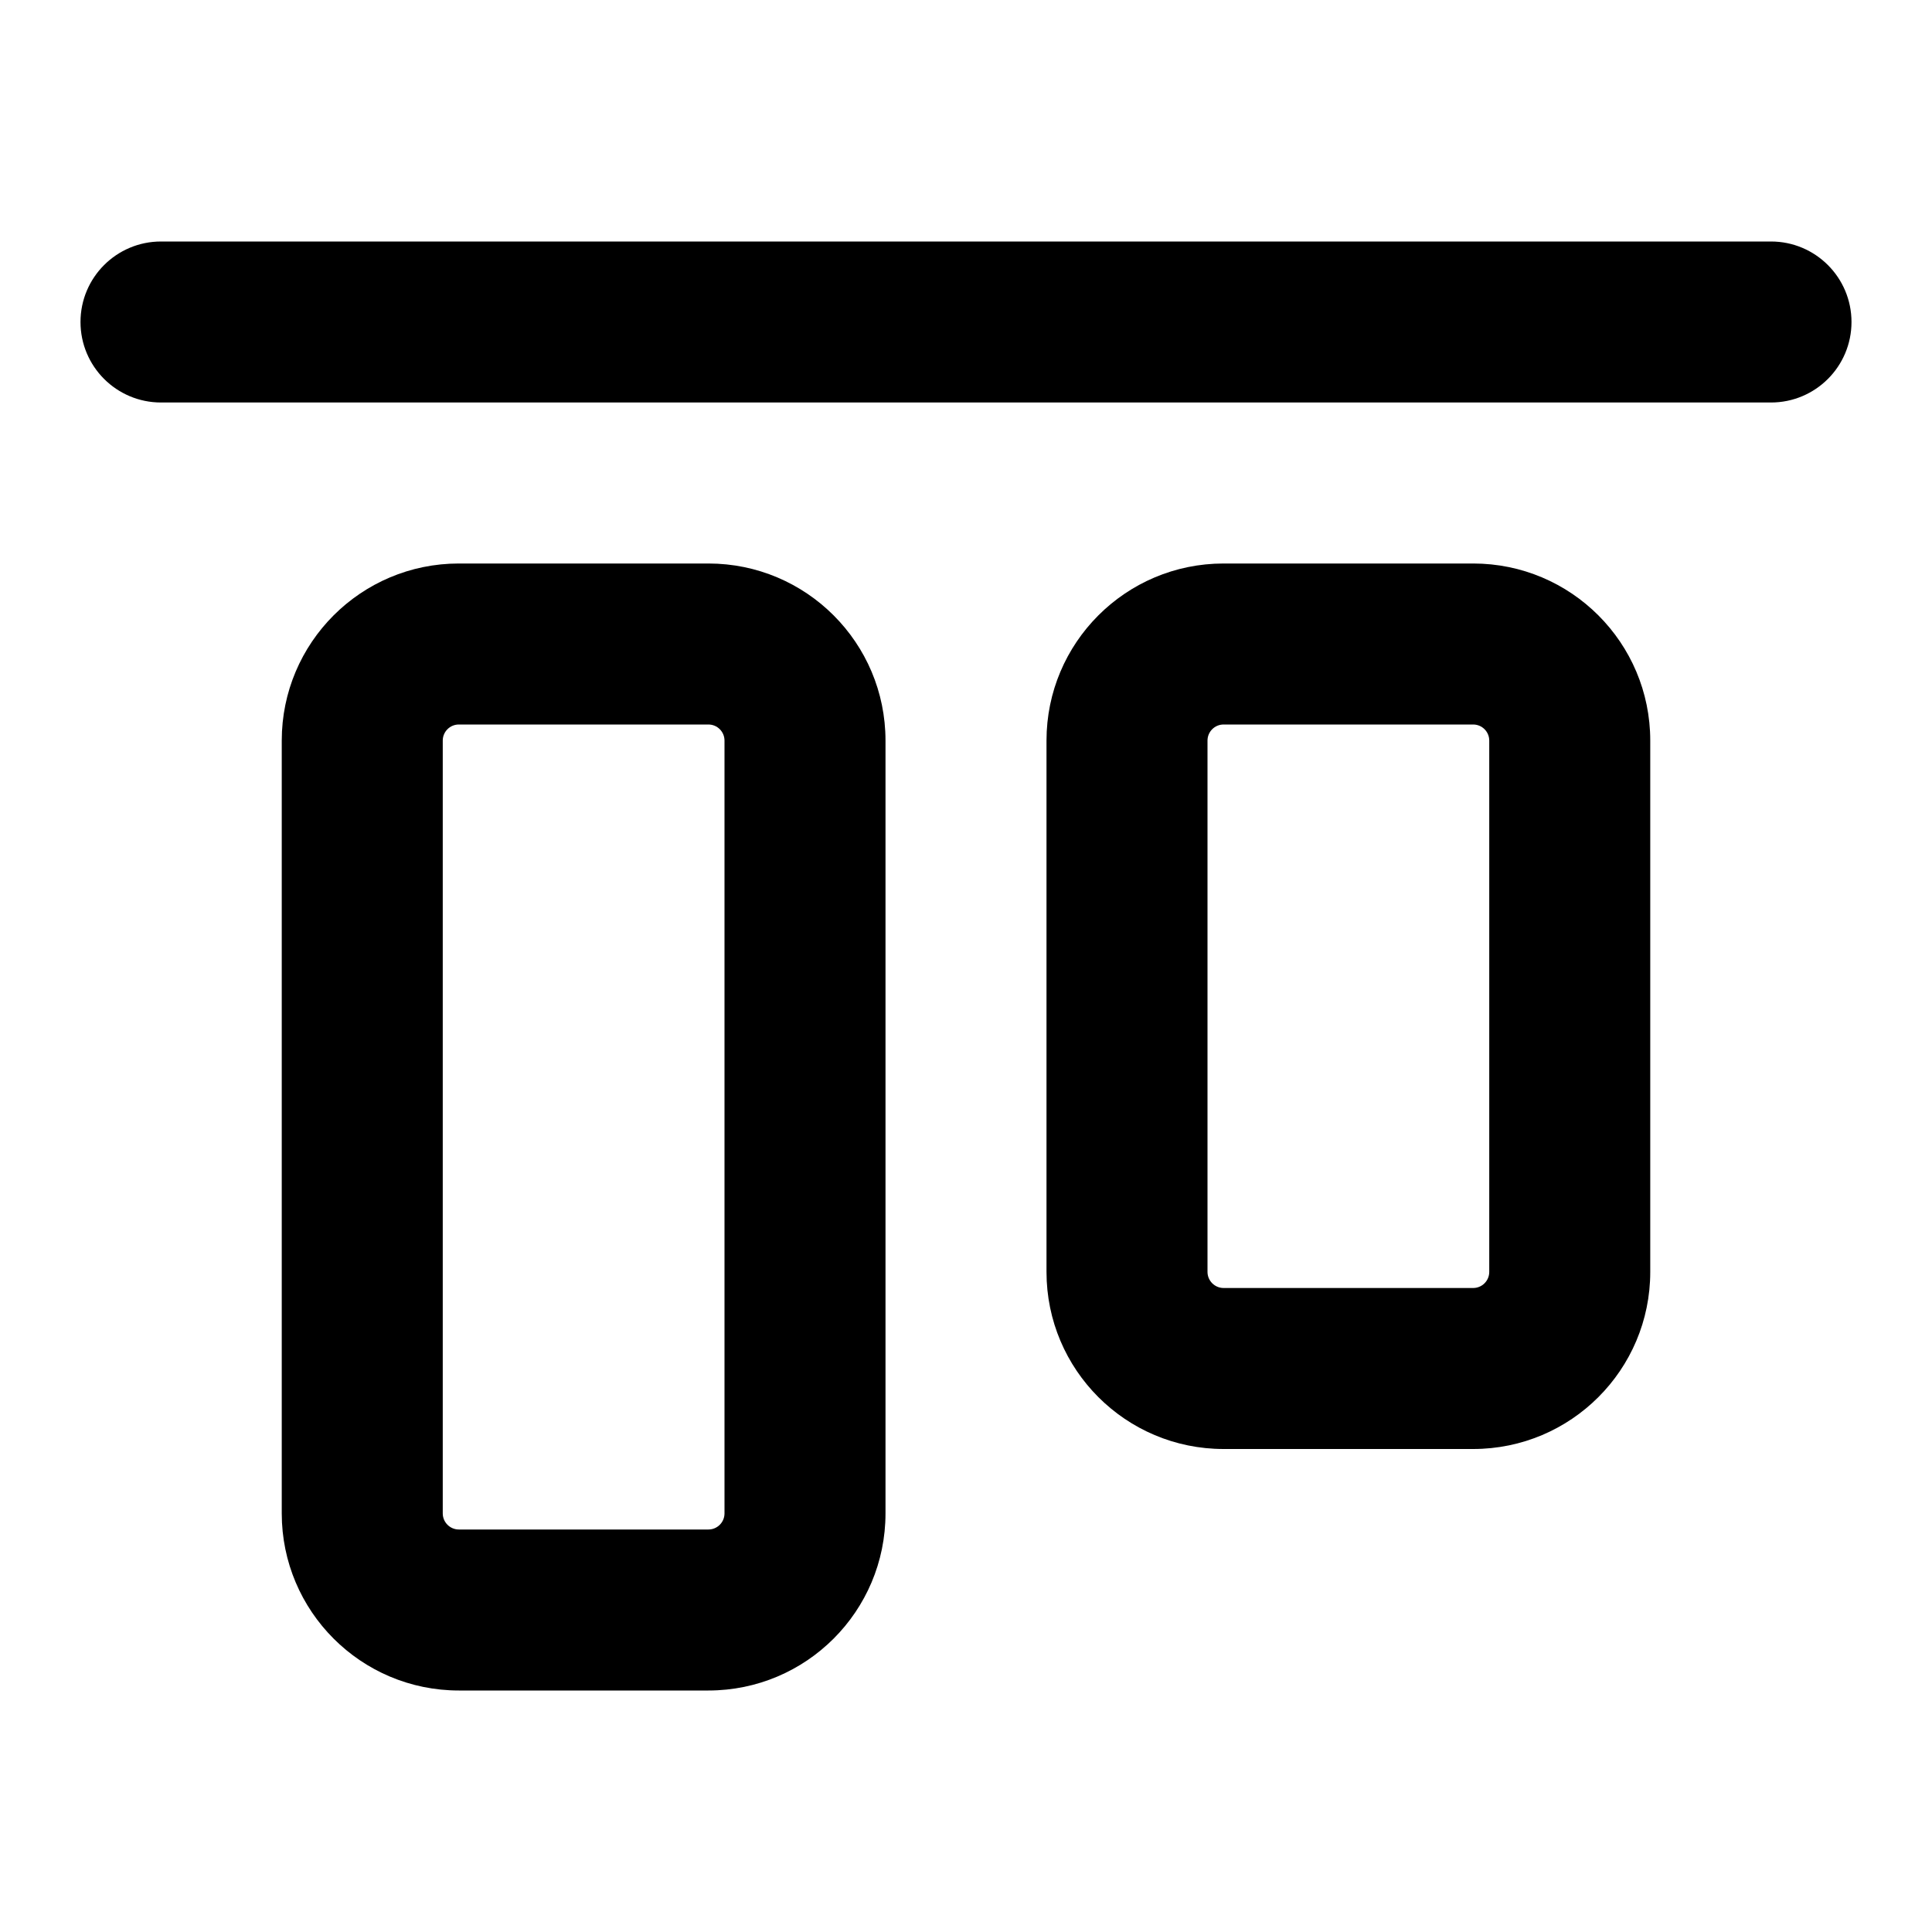
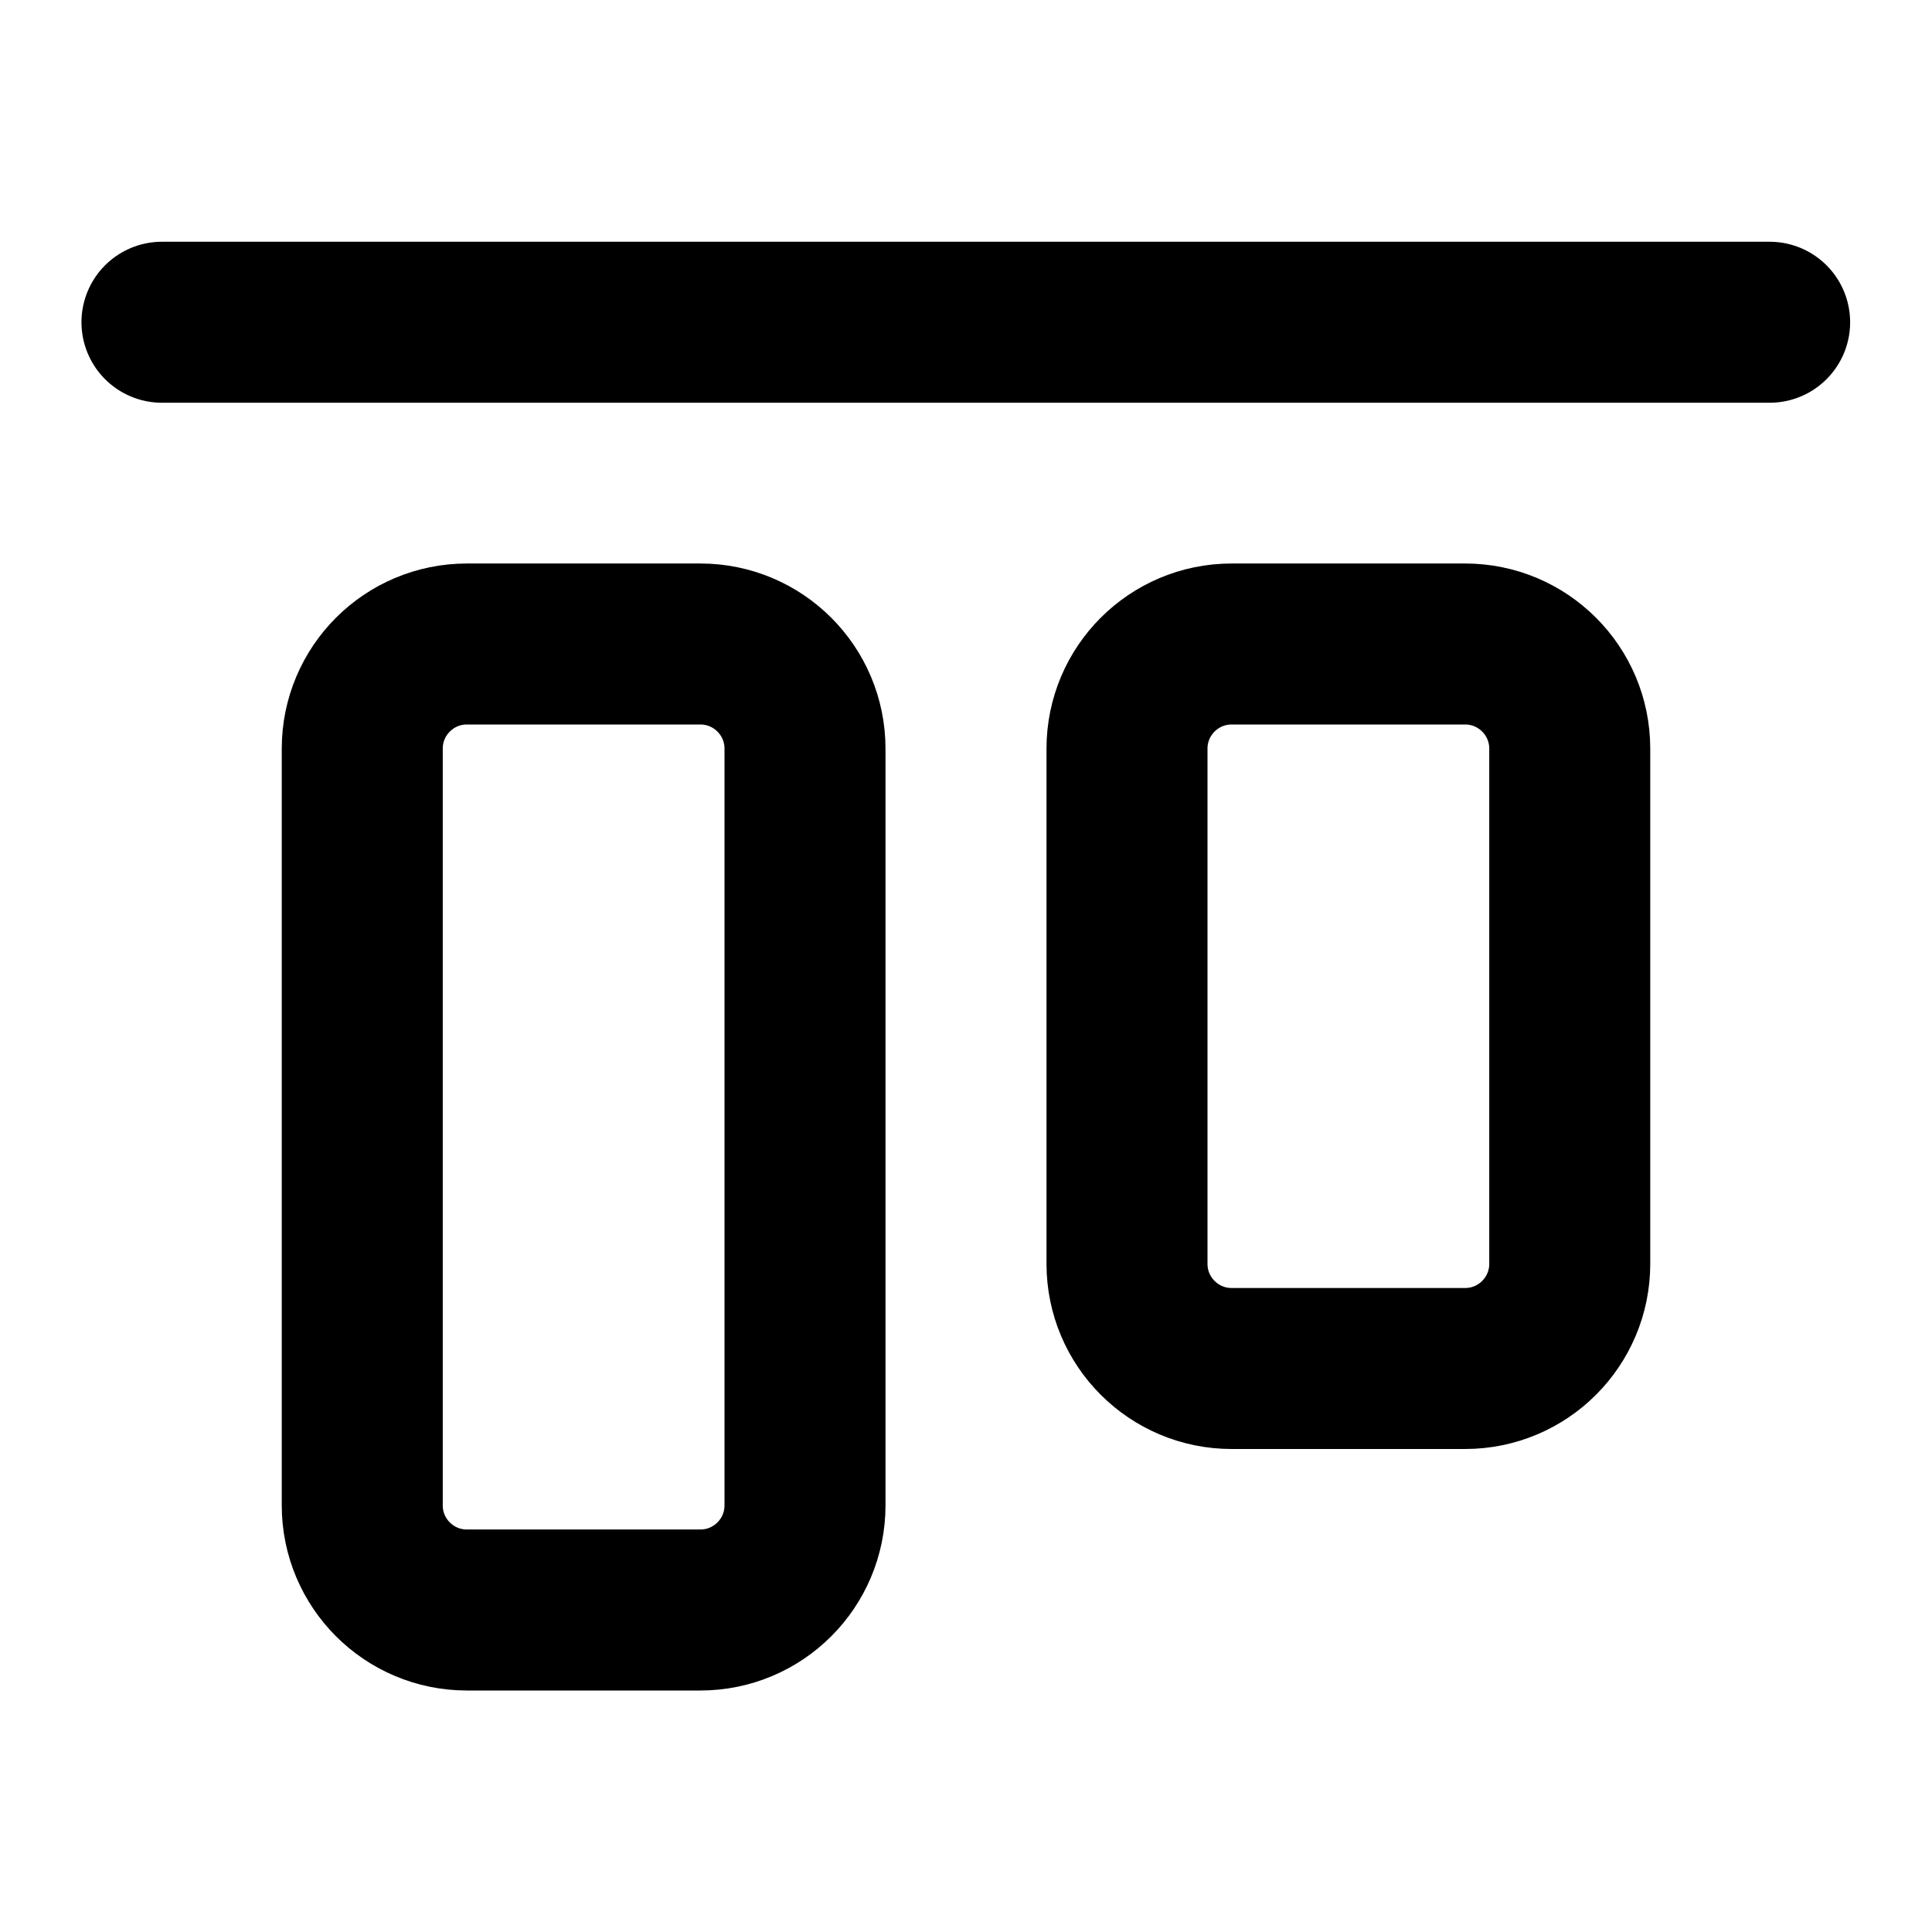
- <svg xmlns="http://www.w3.org/2000/svg" width="24" height="24" fill="none" viewBox="0 0 24 24">
-   <path fill="currentColor" d="M8.8 7A2.2 2.2 0 0 1 11 9.2v9.6A2.2 2.2 0 0 1 8.8 21H5.7a2.2 2.2 0 0 1-2.2-2.2V9.2A2.2 2.2 0 0 1 5.7 7zM5.7 9a.2.2 0 0 0-.2.2v9.6c0 .11.09.2.2.2h3.1a.2.2 0 0 0 .2-.2V9.2a.2.2 0 0 0-.2-.2zm12.6-2a2.2 2.2 0 0 1 2.2 2.2v6.6a2.2 2.2 0 0 1-2.2 2.2h-3.1a2.2 2.2 0 0 1-2.2-2.2V9.2A2.2 2.2 0 0 1 15.2 7zm-3.1 2a.2.2 0 0 0-.2.2v6.6c0 .11.09.2.2.2h3.1a.2.2 0 0 0 .2-.2V9.2a.2.2 0 0 0-.2-.2zM22 3a1 1 0 1 1 0 2H2a1 1 0 1 1 0-2z" />
+ <svg xmlns="http://www.w3.org/2000/svg" viewBox="0 0 24 24" fill="none" stroke="currentColor" stroke-width="2" stroke-linecap="round" stroke-linejoin="round" width="24" height="24">
+   <line x1="2.012" y1="4.003" x2="21.983" y2="4.003" />
+   <rect x="4.5" y="8" width="5.5" height="12" rx="1.3" />
+   <rect x="14" y="8" width="5.5" height="9" rx="1.3" />
</svg>
